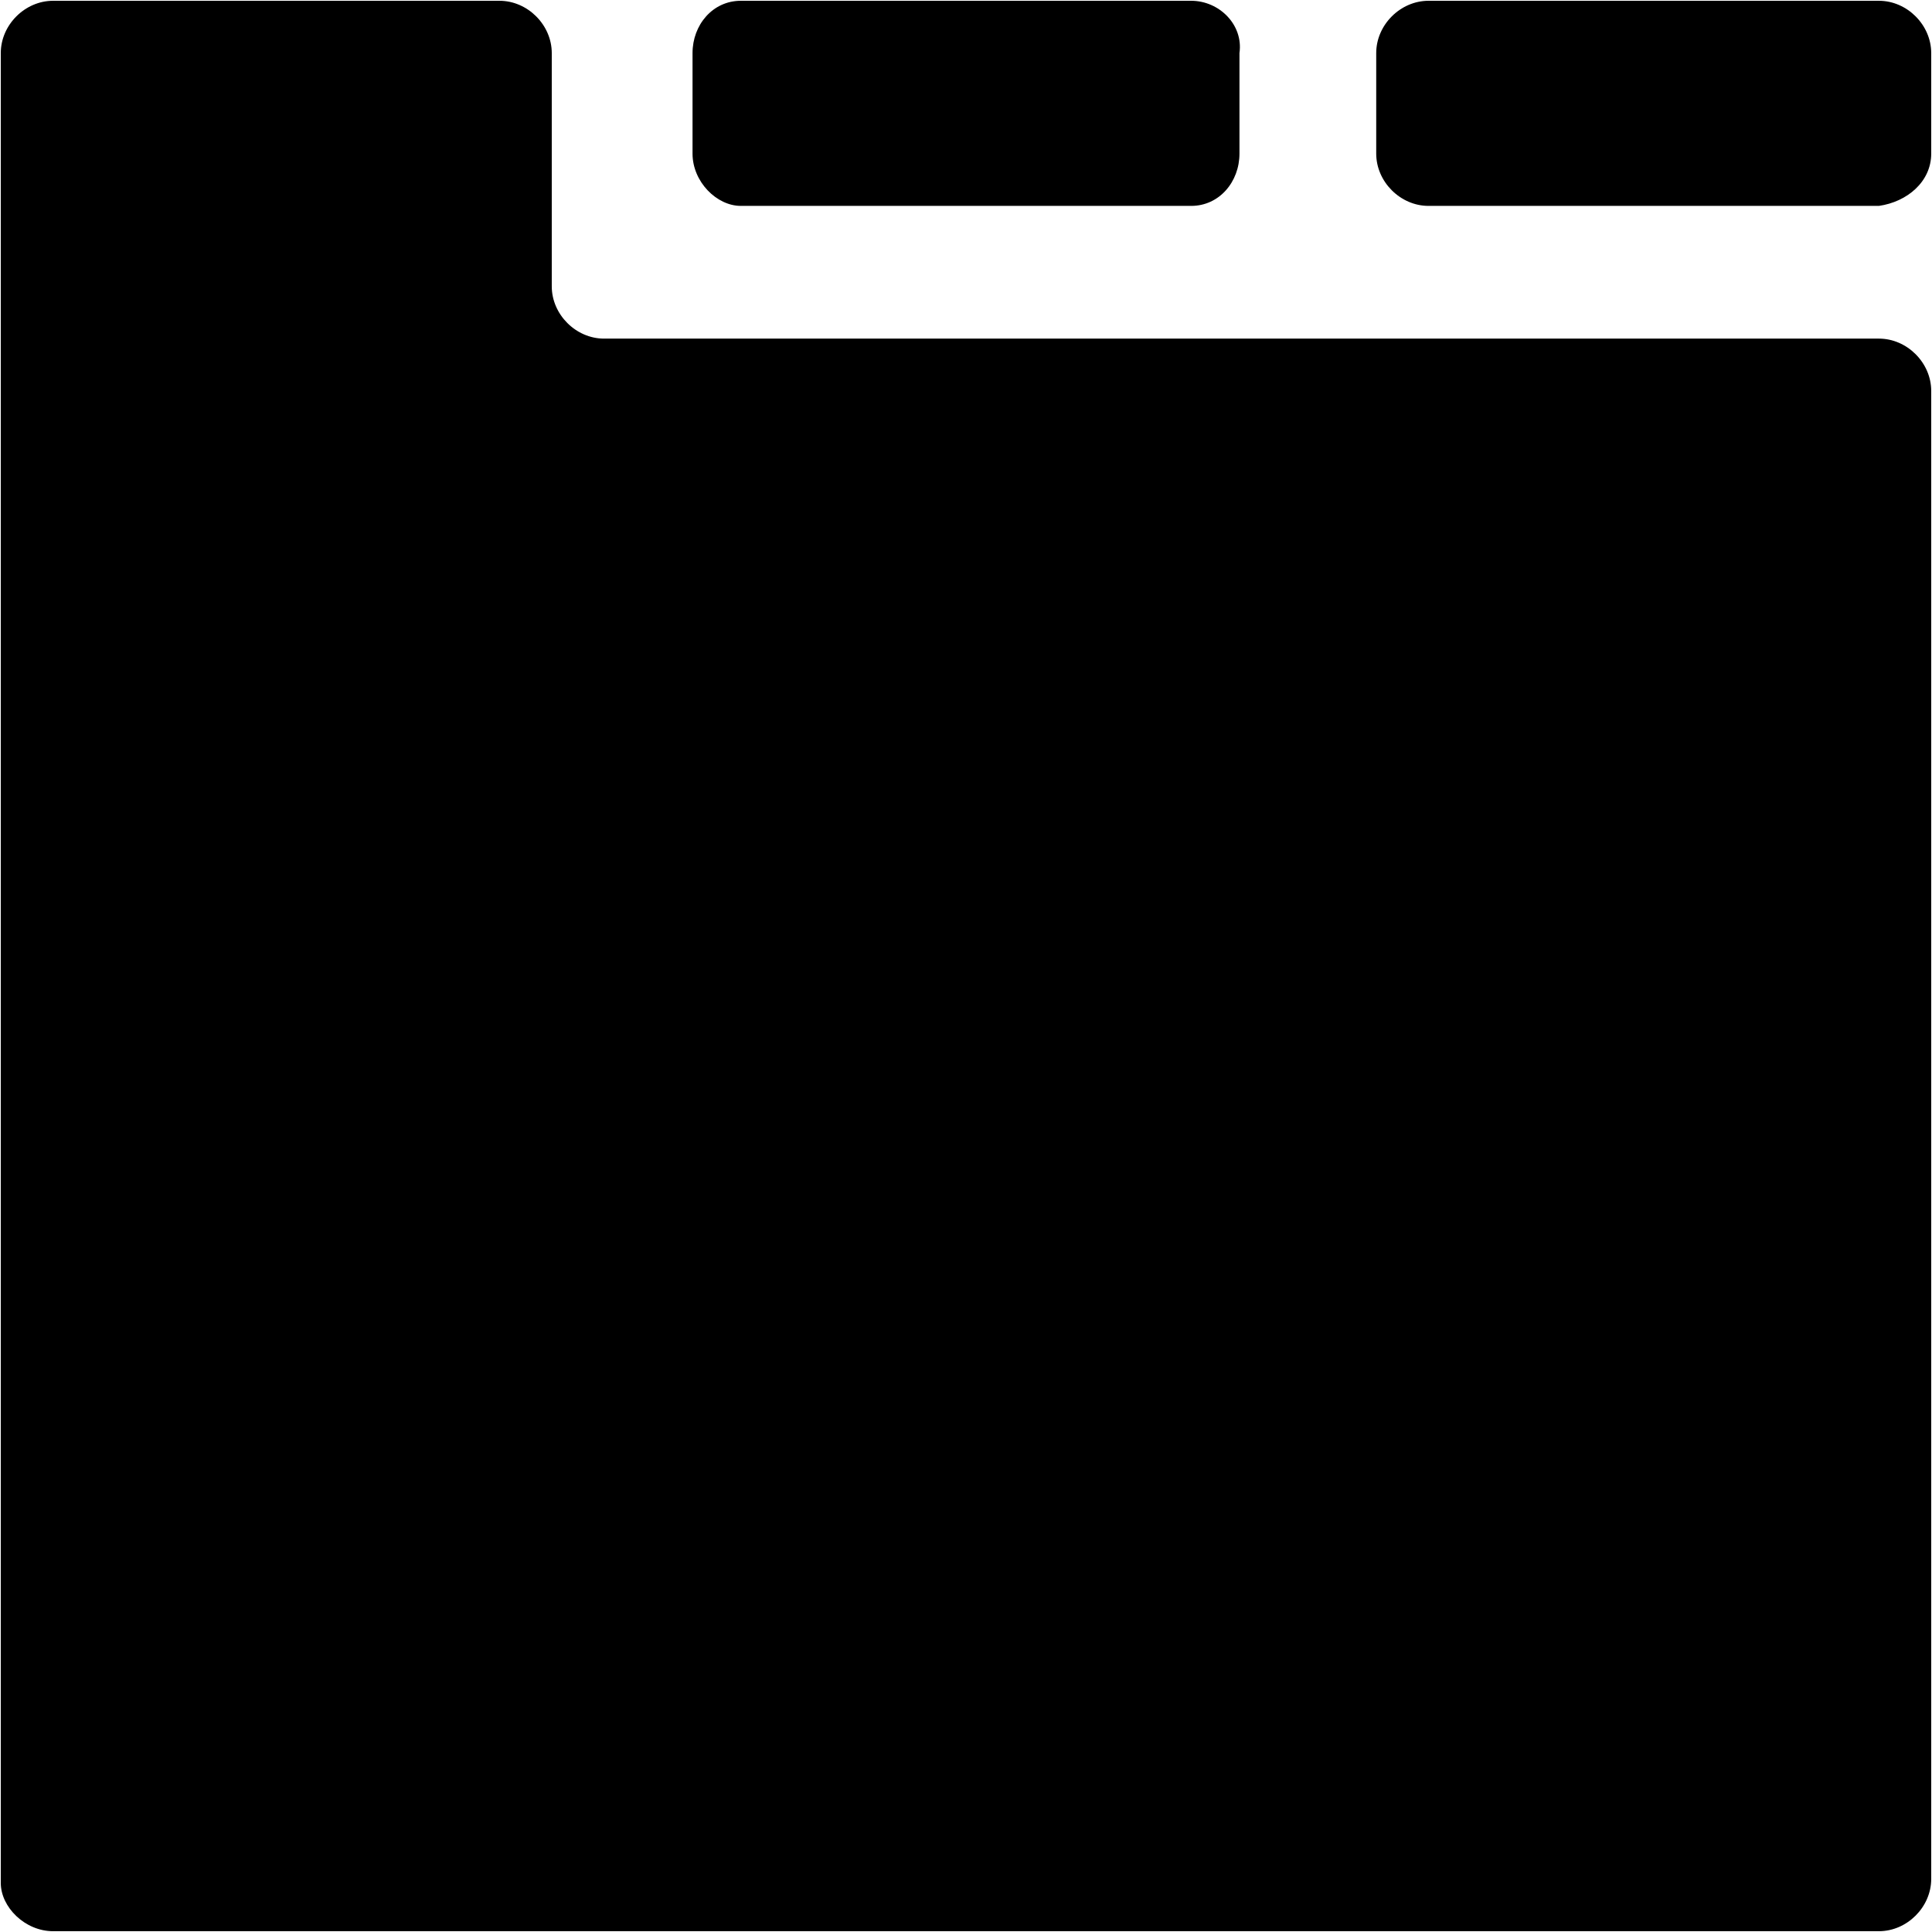
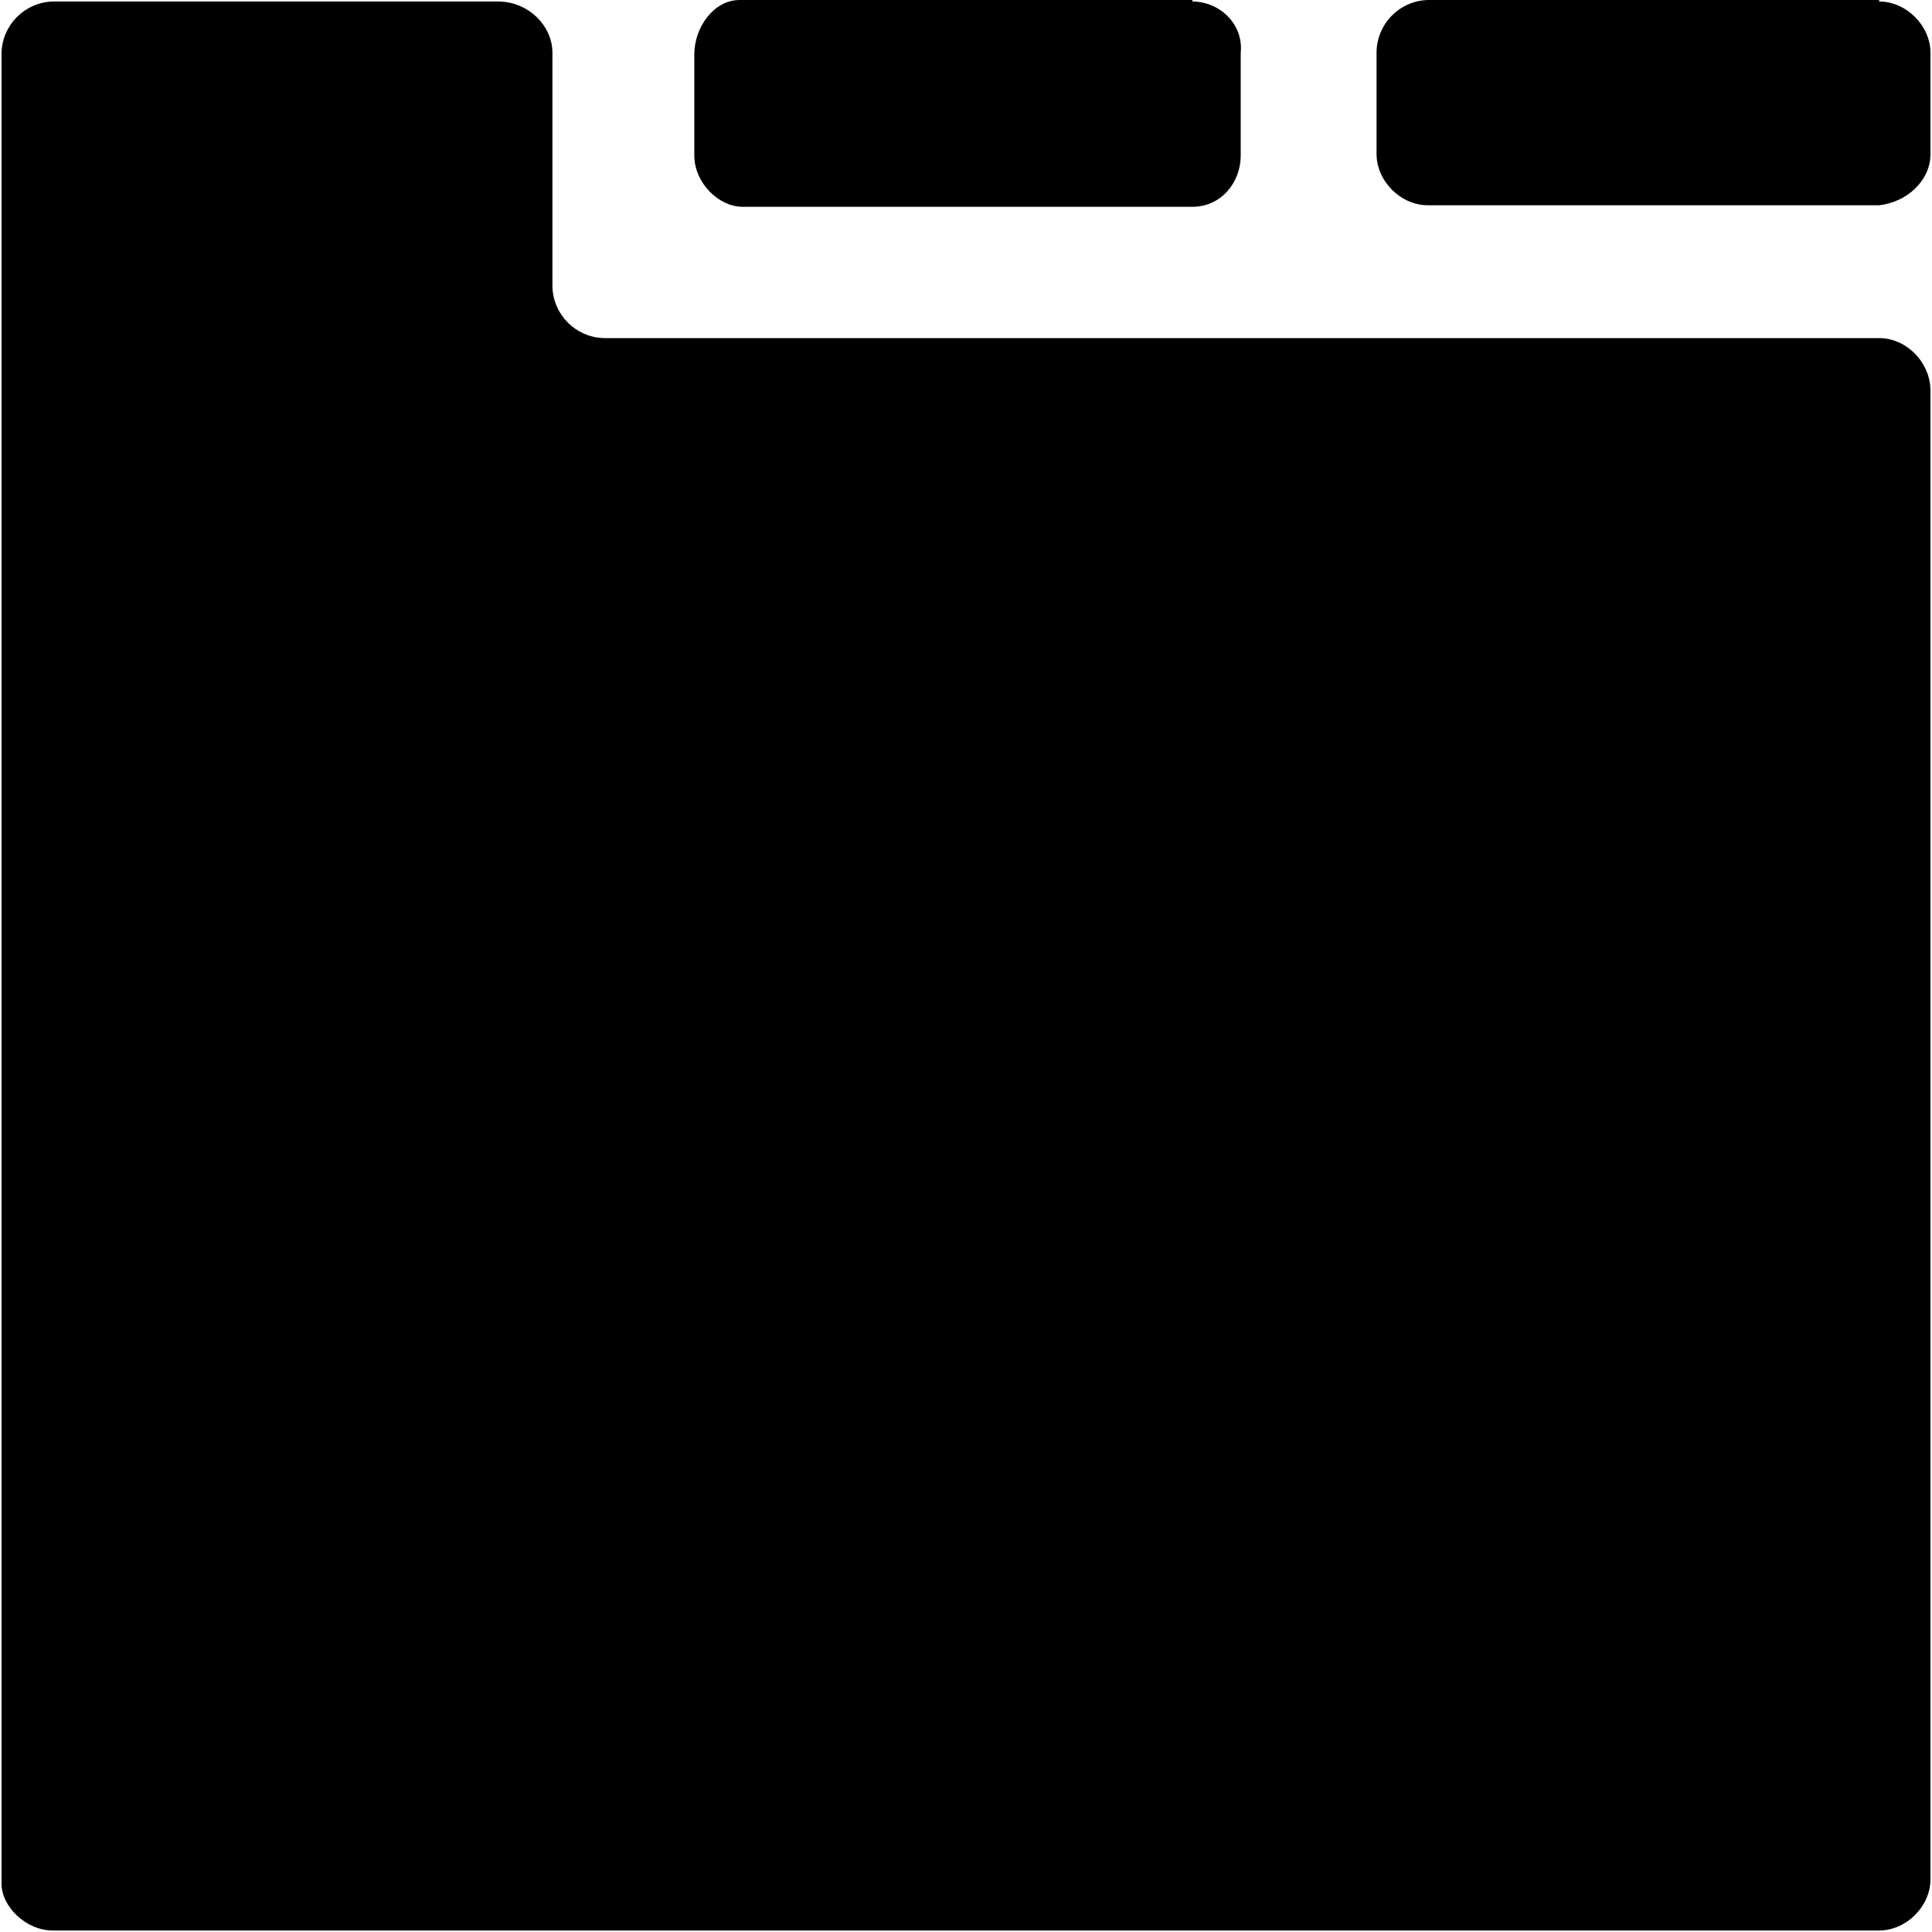
<svg xmlns="http://www.w3.org/2000/svg" width="128" height="128">
-   <path d="M78.921.052H49.08c-1.865 0-3.198 1.599-3.198 3.464v6.661c0 1.865 1.6 3.464 3.198 3.464h29.84c1.865 0 3.198-1.599 3.198-3.464V3.516C82.385 1.65 80.786.052 78.92.052zm45.563 0H94.642c-1.865 0-3.464 1.599-3.464 3.464v6.661c0 1.865 1.599 3.464 3.464 3.464h29.842c1.865-.266 3.464-1.599 3.464-3.464V3.516c0-1.865-1.599-3.464-3.464-3.464zm0 22.382H40.02c-1.866 0-3.464-1.599-3.464-3.464V3.516c0-1.865-1.599-3.464-3.464-3.464H3.516C1.65.052.052 1.651.052 3.516V124.75c0 1.598 1.599 3.197 3.464 3.197h120.968c1.865 0 3.464-1.599 3.464-3.464V25.898c0-1.865-1.599-3.464-3.464-3.464z" />
+   <path d="M79 0H49C47.3 0 46 1.8 46 3.6v6.7c0 1.8 1.6 3.4 3.2 3.4h29.8c1.9 0 3.2-1.6 3.2-3.4V3.5C82.4 1.6 80.8.1 79 .1zm45.5 0H94.6a3.5 3.5 0 0 0-3.4 3.5v6.7c0 1.8 1.6 3.4 3.4 3.4h29.9c1.8-.2 3.4-1.6 3.4-3.4V3.5c0-1.8-1.6-3.4-3.4-3.4zm0 22.4H40a3.5 3.5 0 0 1-3.4-3.4V3.5C36.6 1.7 35 .1 33 .1H3.5A3.5 3.5 0 0 0 .1 3.5v121.3c0 1.5 1.6 3.1 3.4 3.1h121c1.8 0 3.4-1.6 3.4-3.4V25.9c0-1.9-1.6-3.5-3.4-3.5z" />
</svg>
